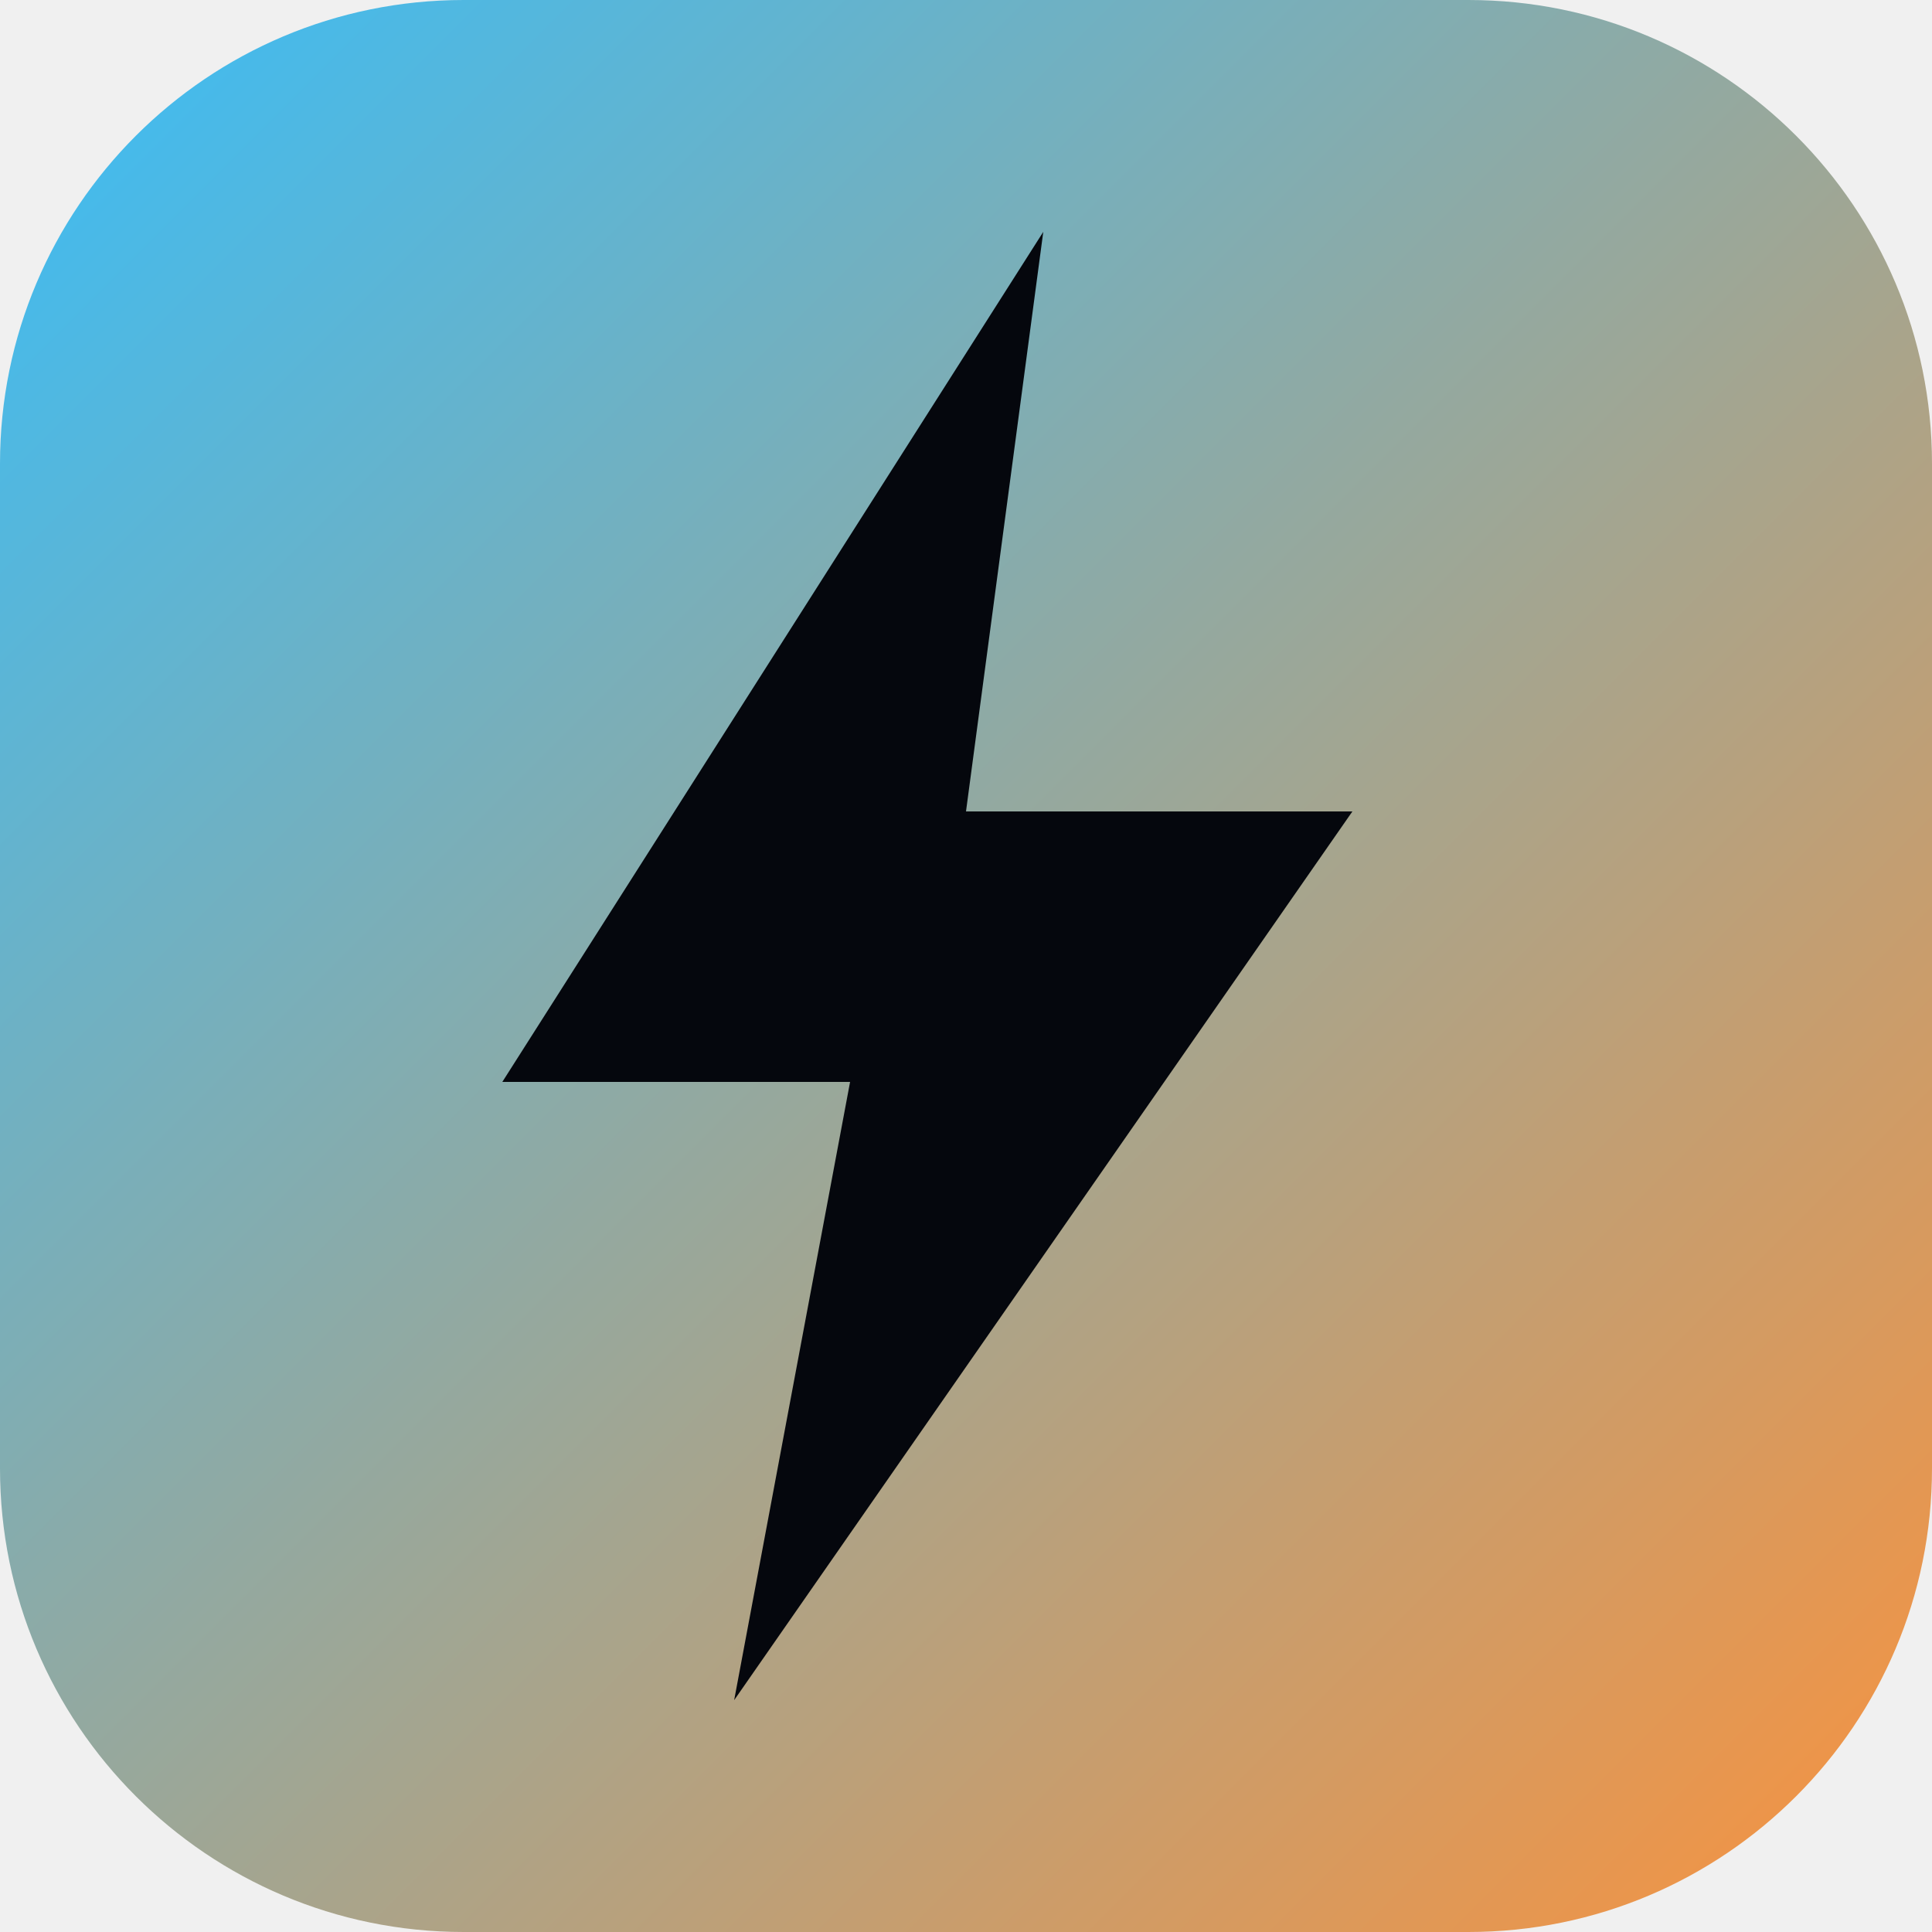
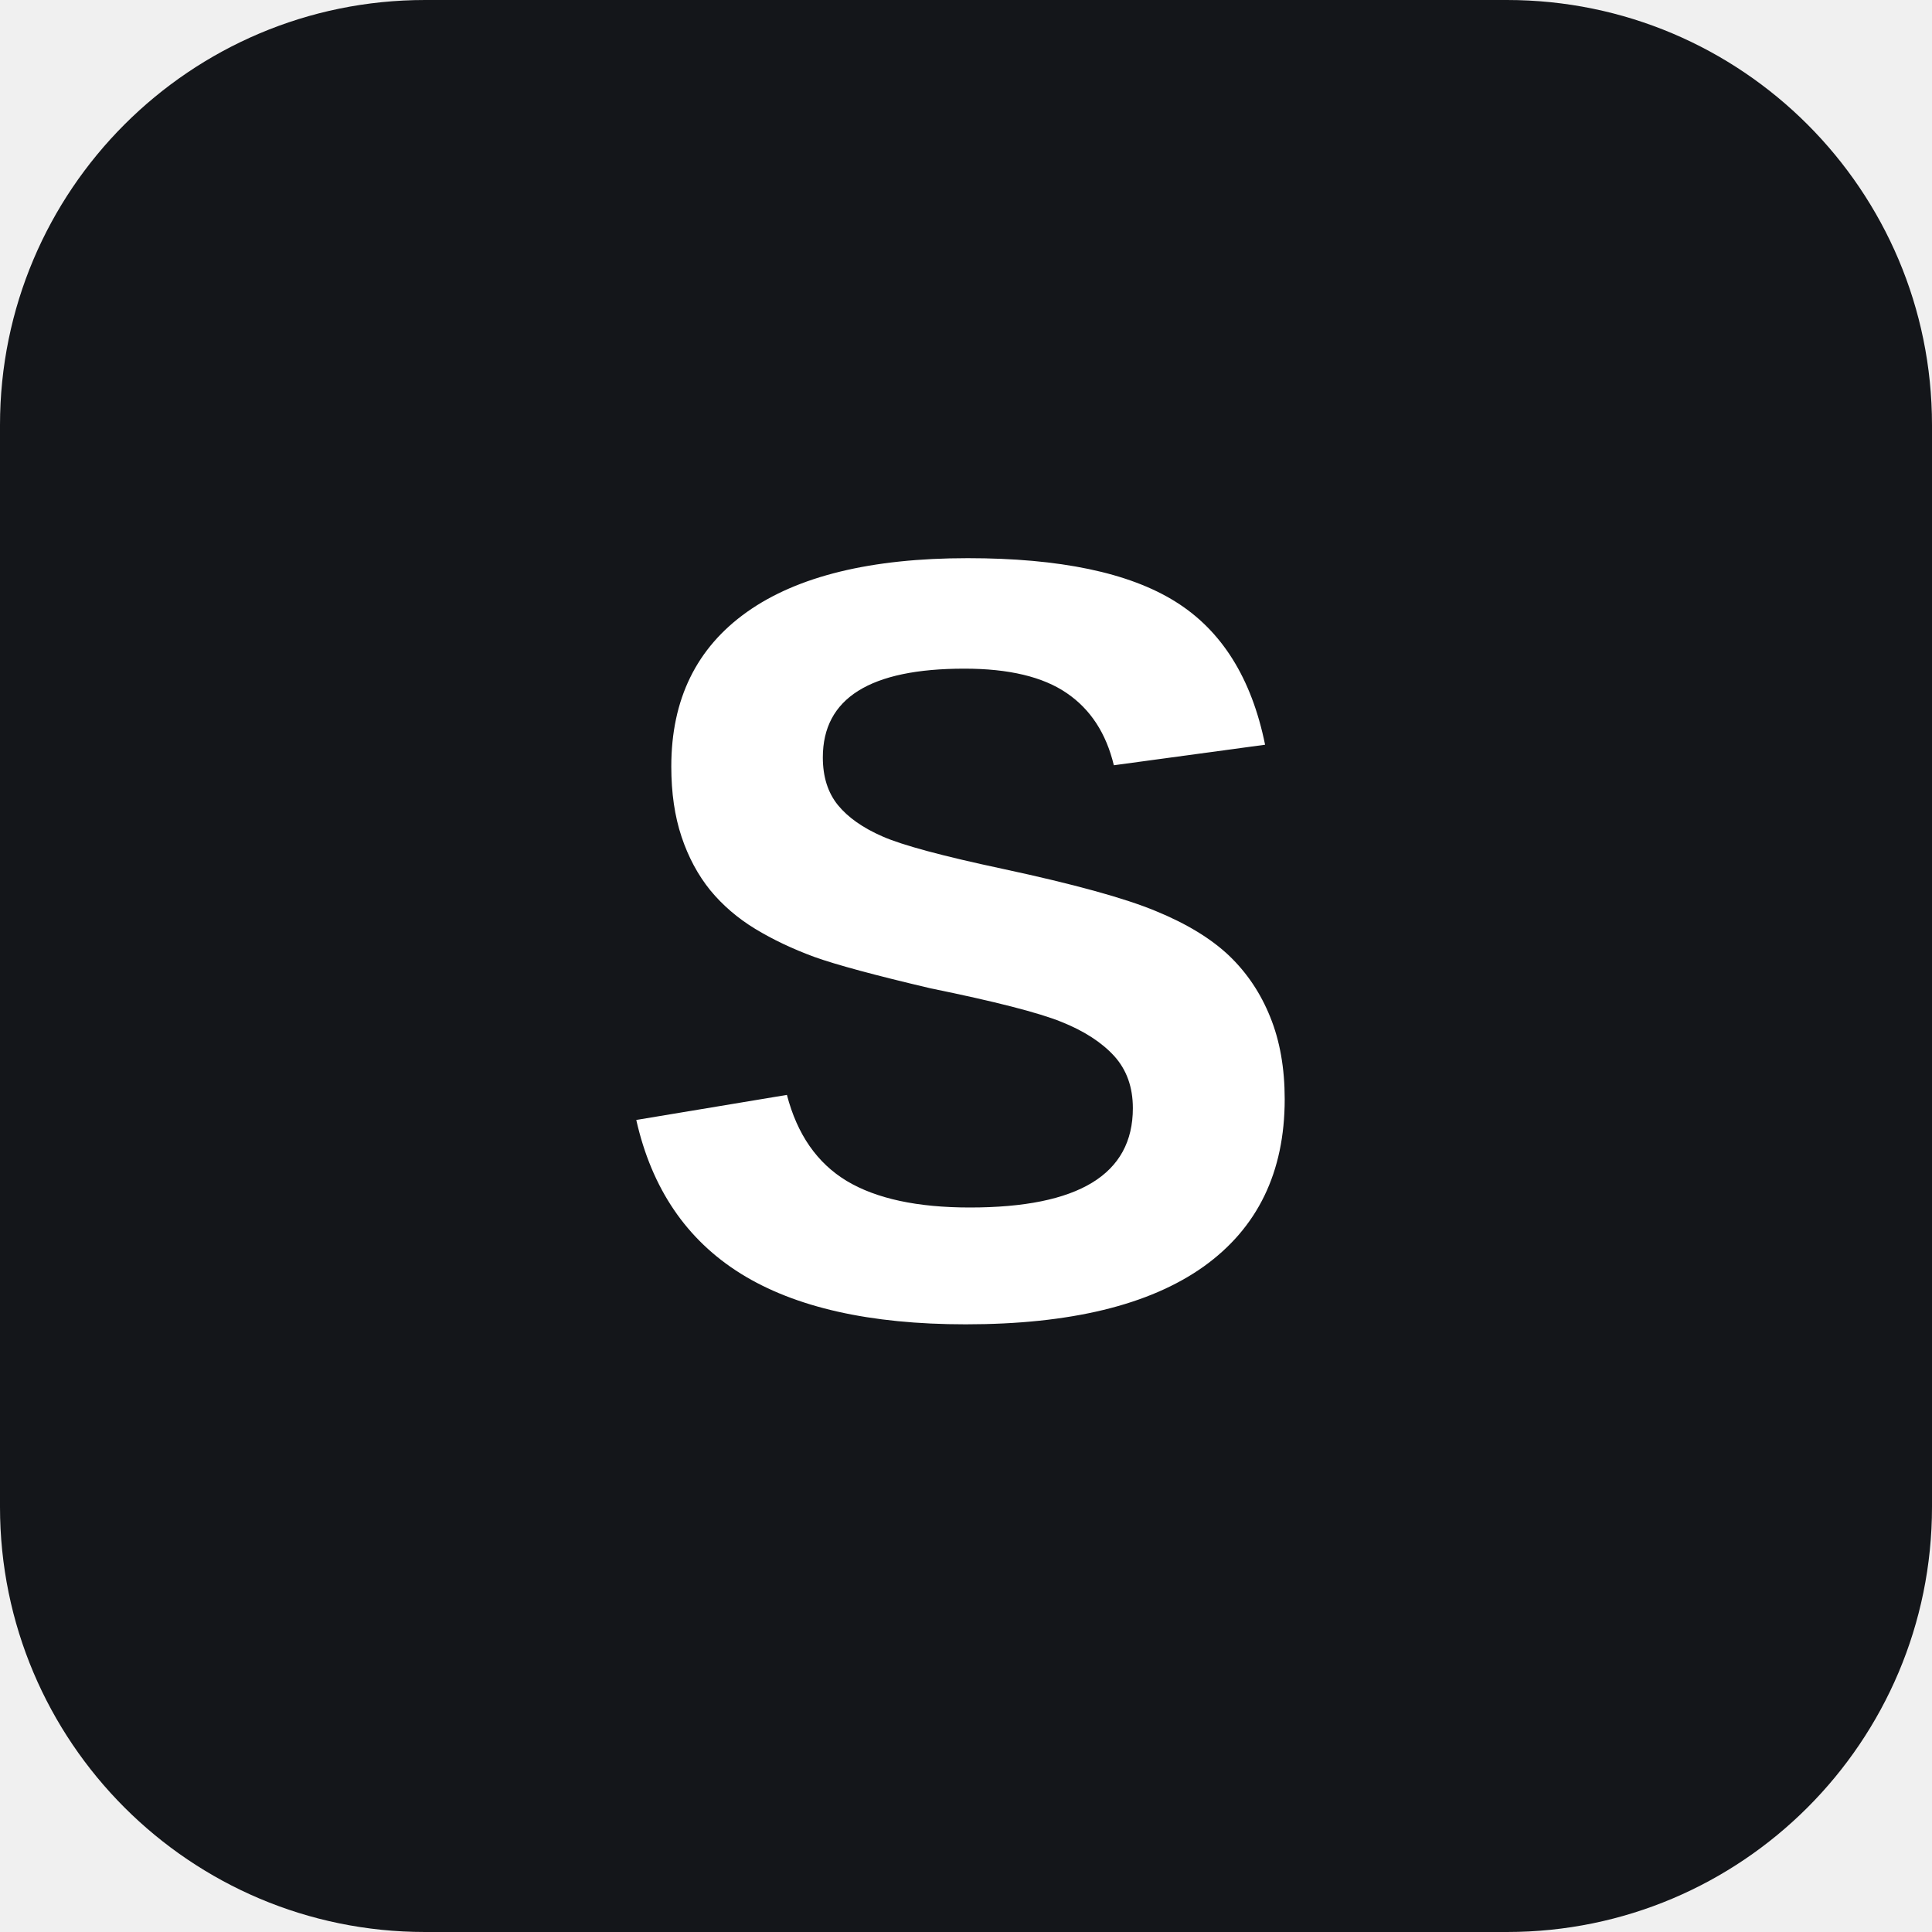
<svg xmlns="http://www.w3.org/2000/svg" viewBox="0 0 100 100" width="100" height="100">
-   <defs>
-     <linearGradient id="smkj" x1="0" y1="0" x2="1" y2="1">
-       <stop offset="0" stop-color="#38bdf8" />
-       <stop offset="1" stop-color="#fb923c" />
-     </linearGradient>
-   </defs>
-   <rect width="100" height="100" rx="24" fill="url(#smkj)" />
-   <path d="M54 12 26 56h18l-6 32 32-46H50z" fill="#05070d" />
+   <rect width="100" height="100" rx="22" fill="#14161a" />
+   <text x="50" y="68" font-family="Manrope, Arial, sans-serif" font-weight="800" font-size="56" fill="#ffffff" text-anchor="middle">S</text>
</svg>
